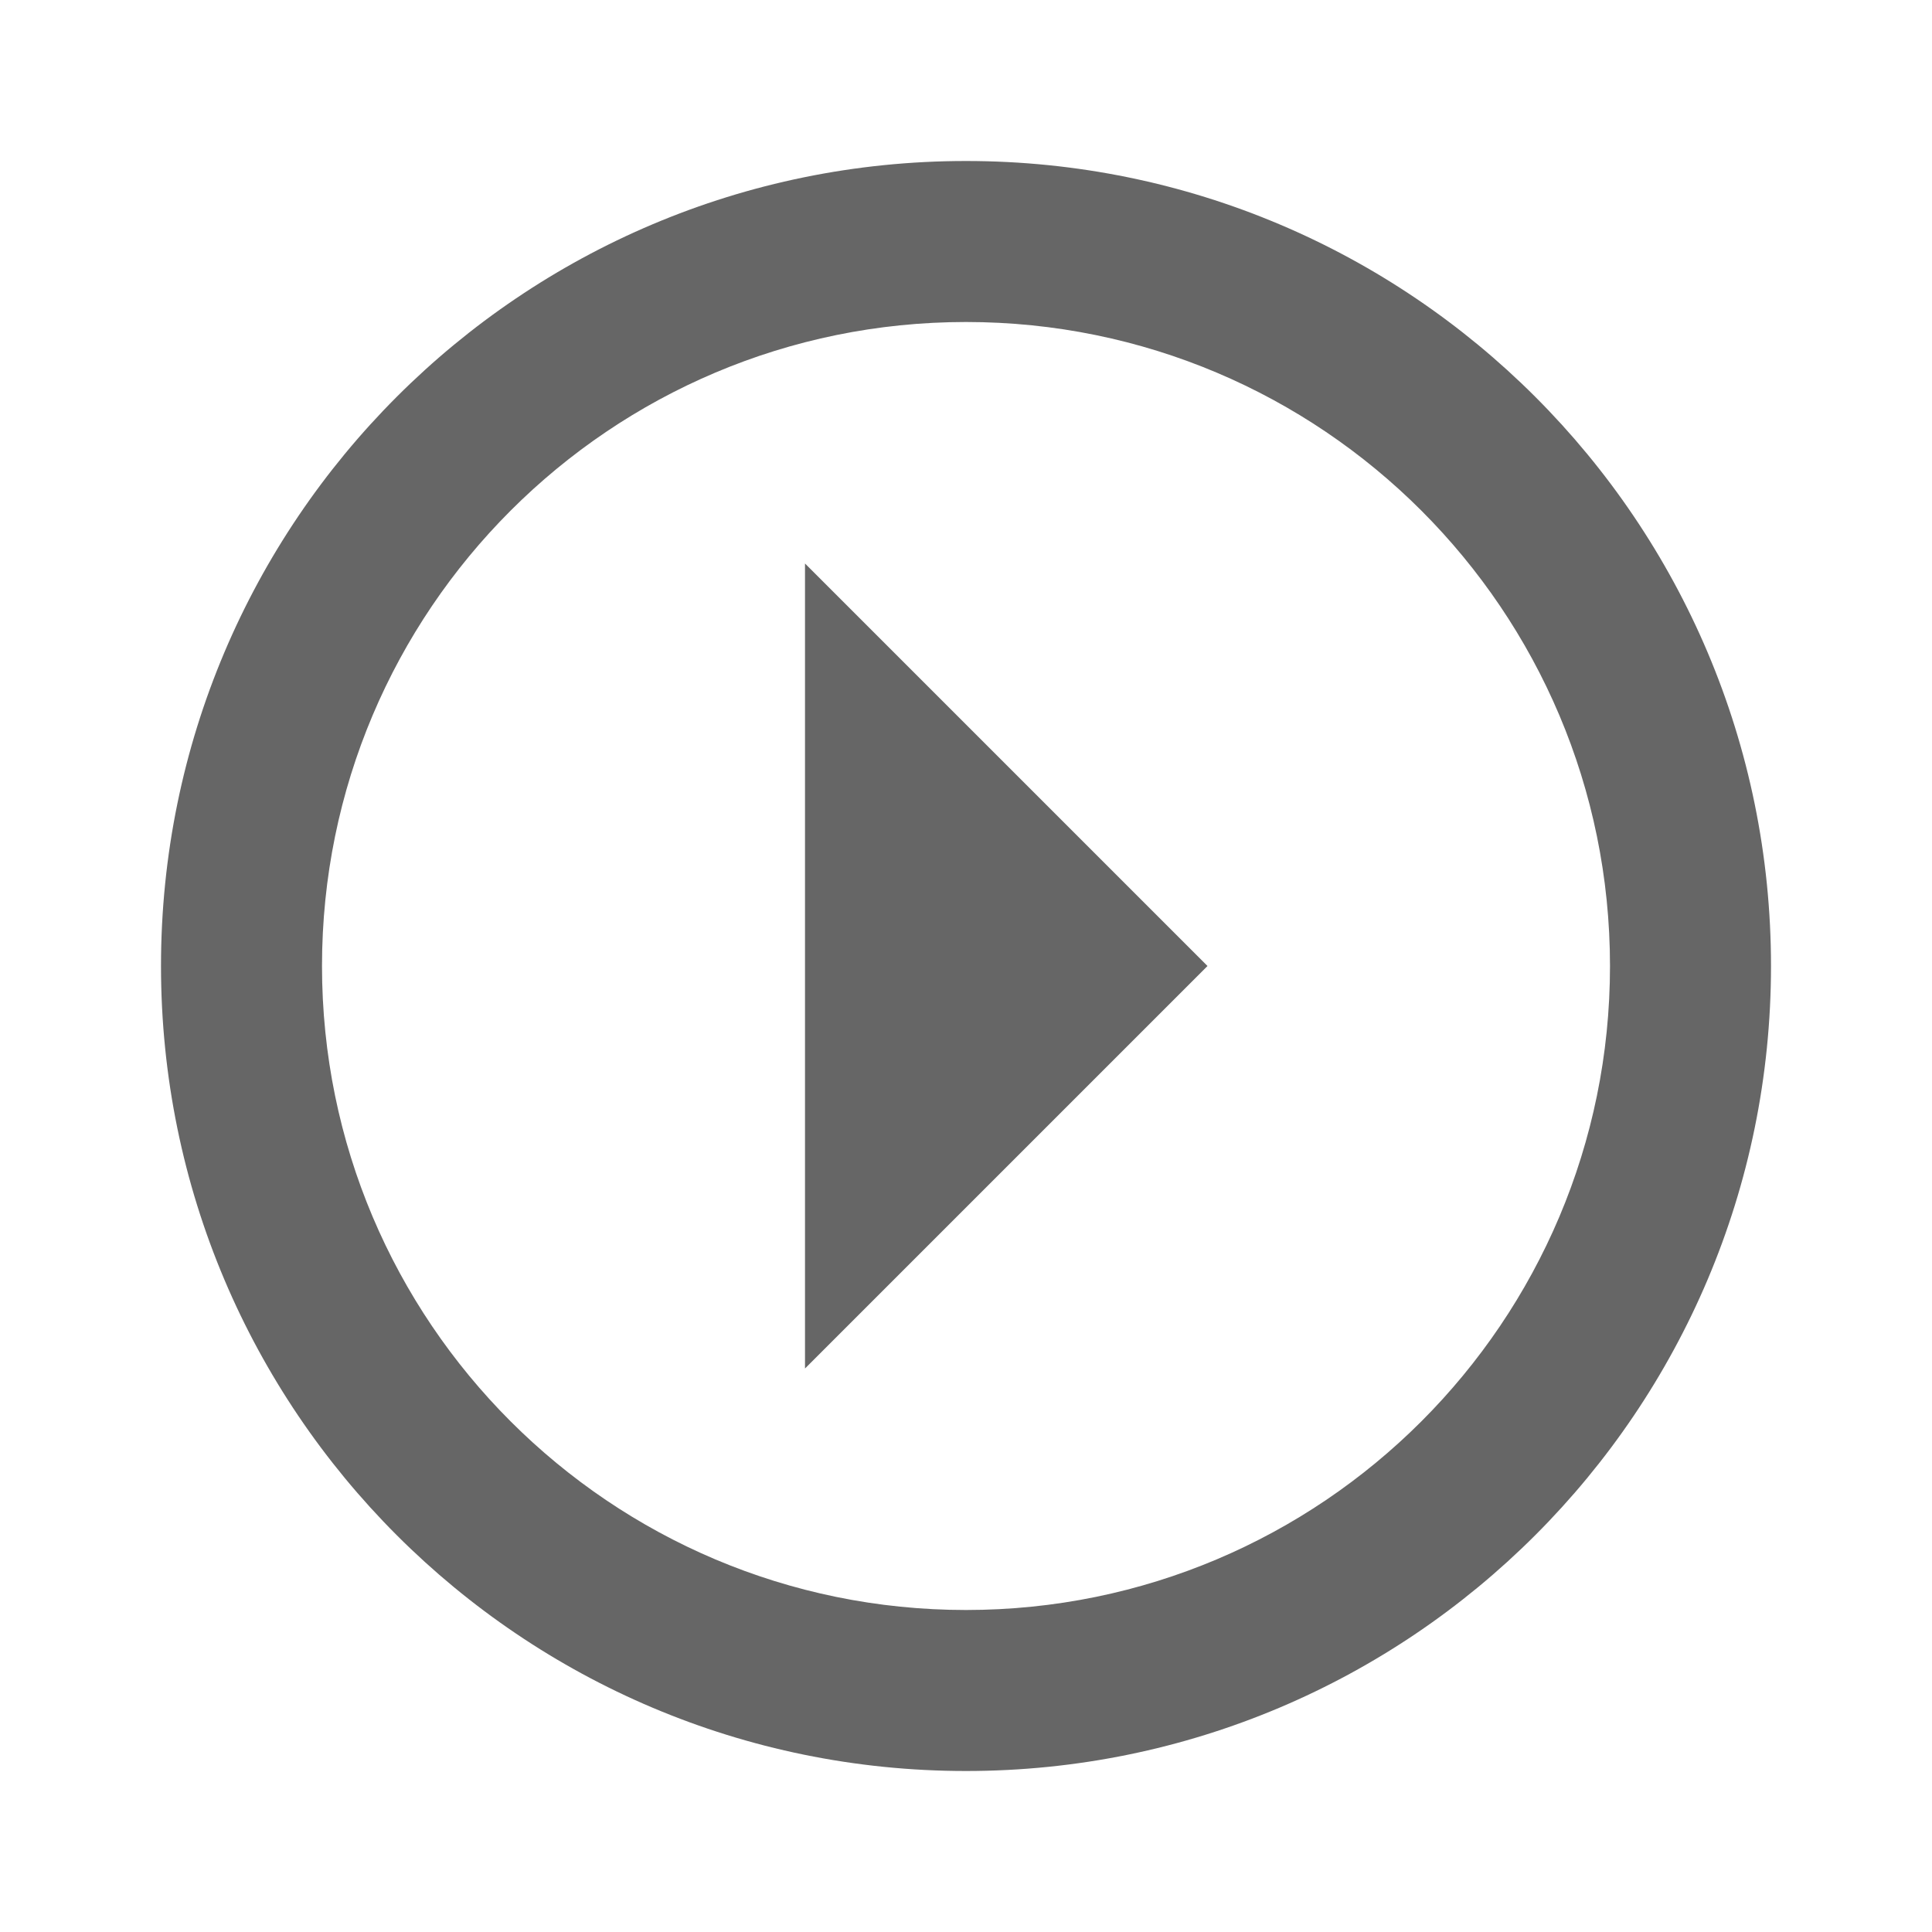
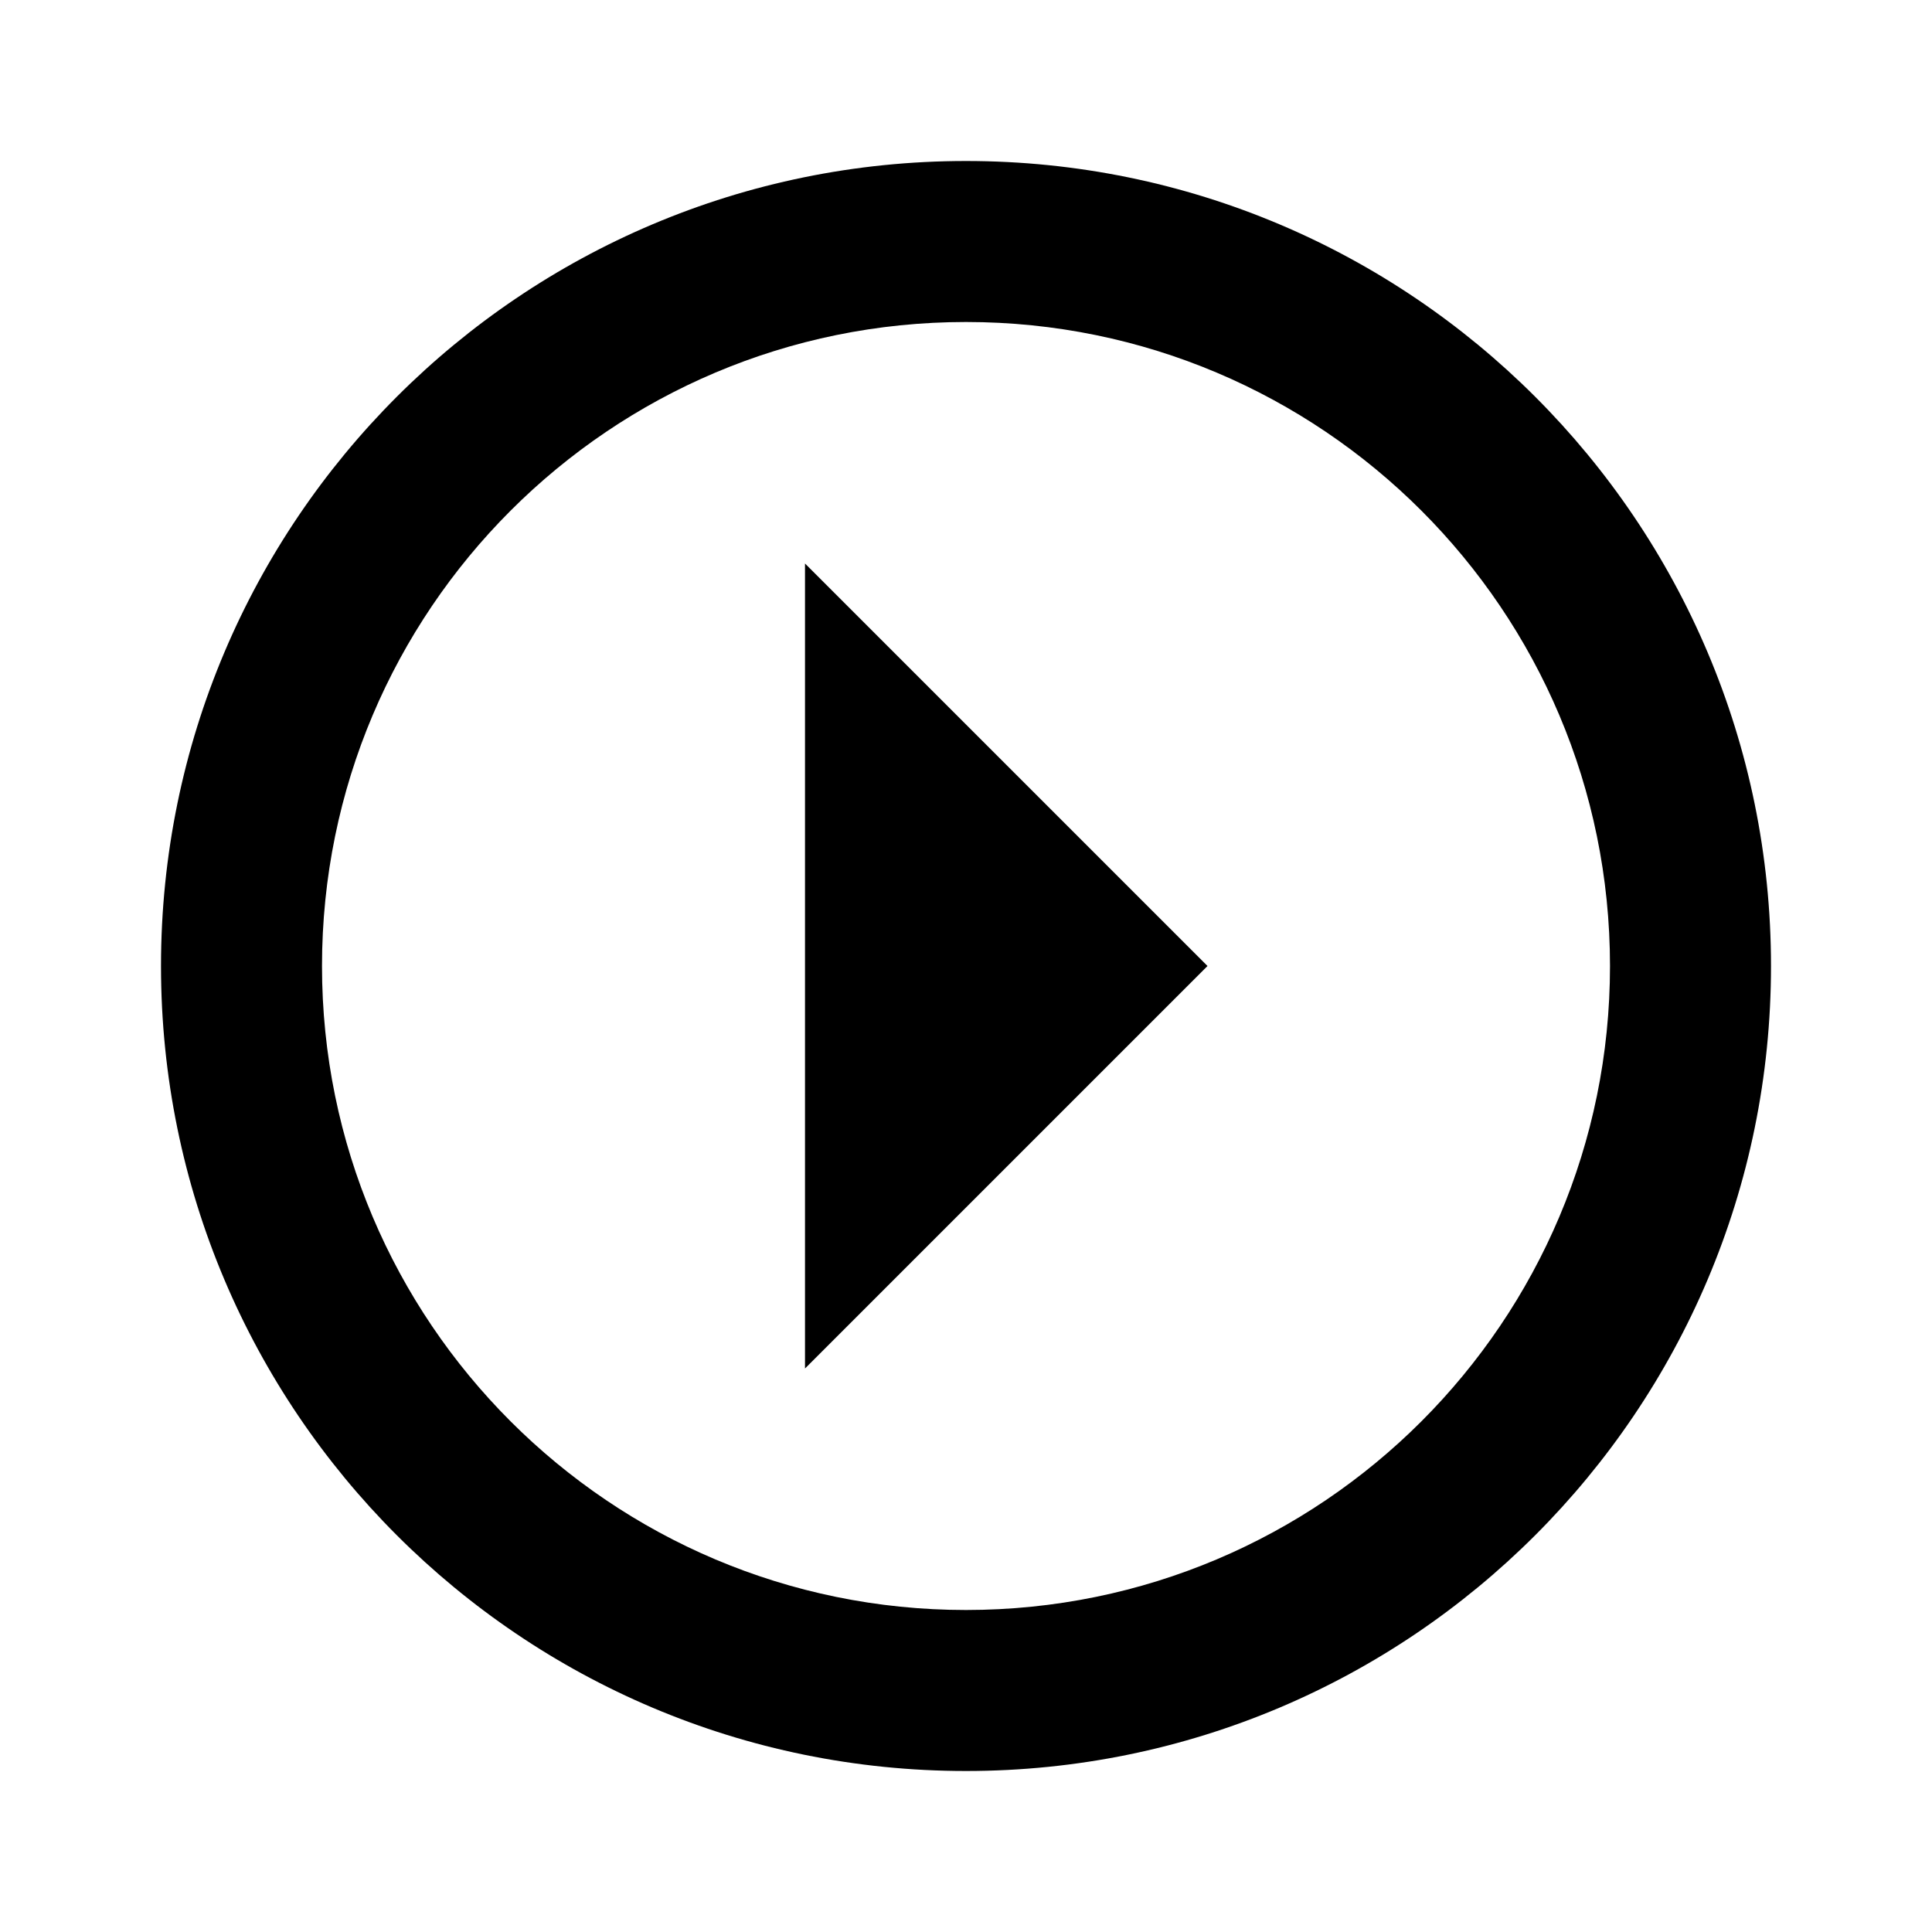
- <svg xmlns="http://www.w3.org/2000/svg" version="1.1" width="24" height="24" viewBox="0 0 24 24" id="svg4">
-   <defs id="defs8" />
-   <path d="M2,12A10,10 0 0,0 12,22A10,10 0 0,0 22,12A10,10 0 0,0 12,2A10,10 0 0,0 2,12M4,12A8,8 0 0,1 12,4A8,8 0 0,1 20,12A8,8 0 0,1 12,20A8,8 0 0,1 4,12M10,17L15,12L10,7V17Z" id="path2" style="fill:#666666" />
+ <svg xmlns="http://www.w3.org/2000/svg" viewBox="0 0 24 24">
+   <path d="M2,12A10,10 0 0,0 12,22A10,10 0 0,0 22,12A10,10 0 0,0 12,2A10,10 0 0,0 2,12M4,12A8,8 0 0,1 12,4A8,8 0 0,1 20,12A8,8 0 0,1 12,20A8,8 0 0,1 4,12M10,17L15,12L10,7V17Z" />
</svg>
